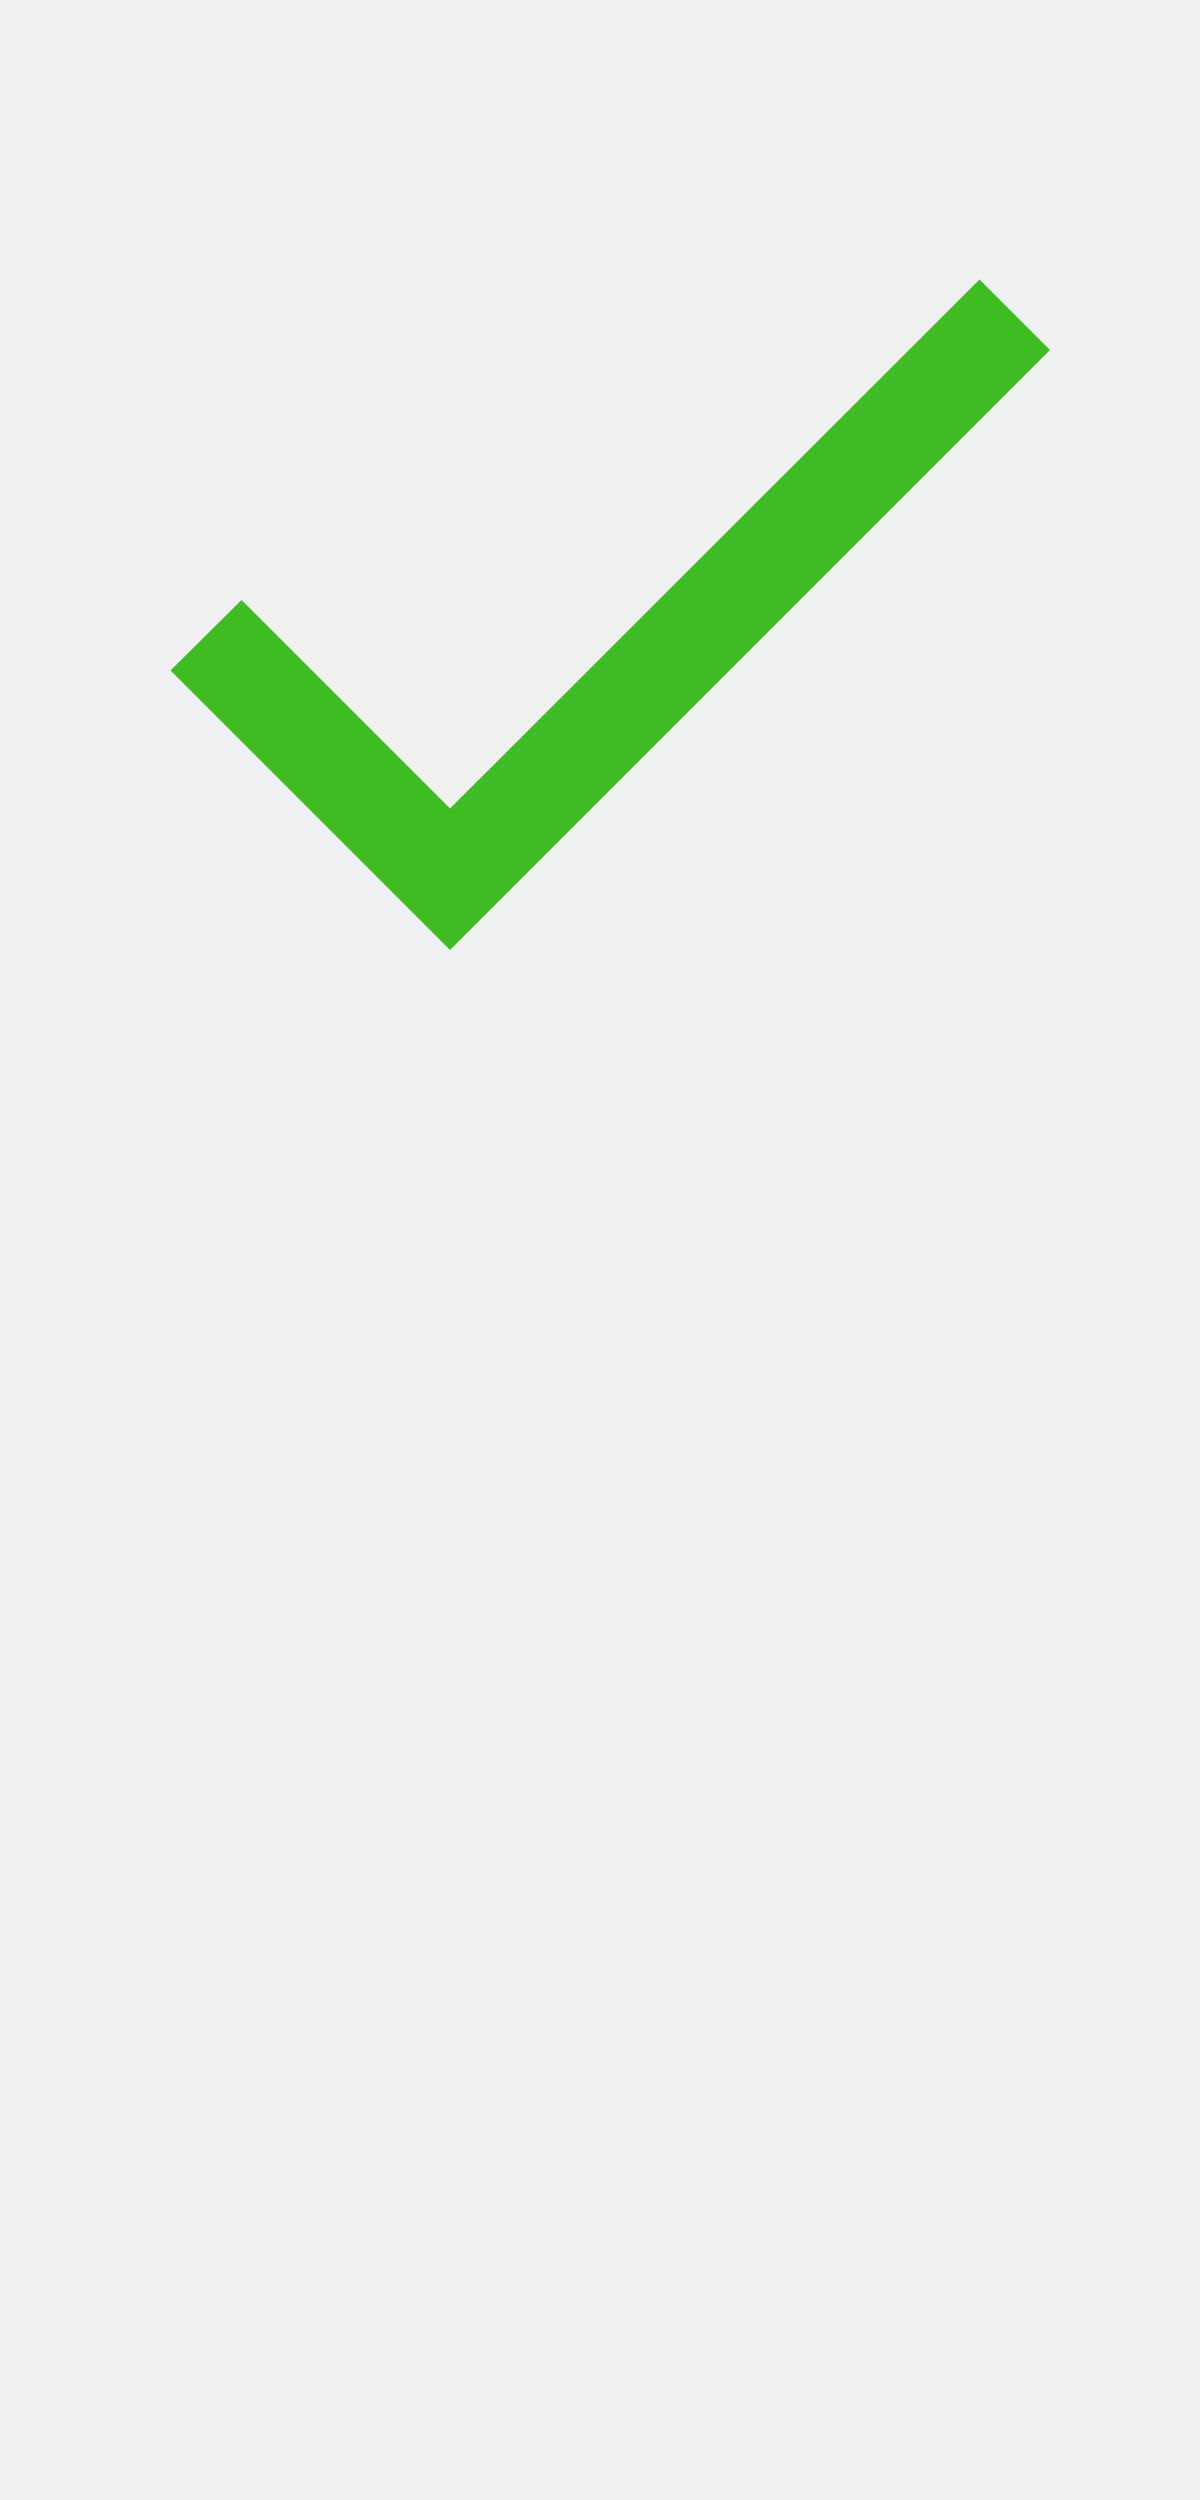
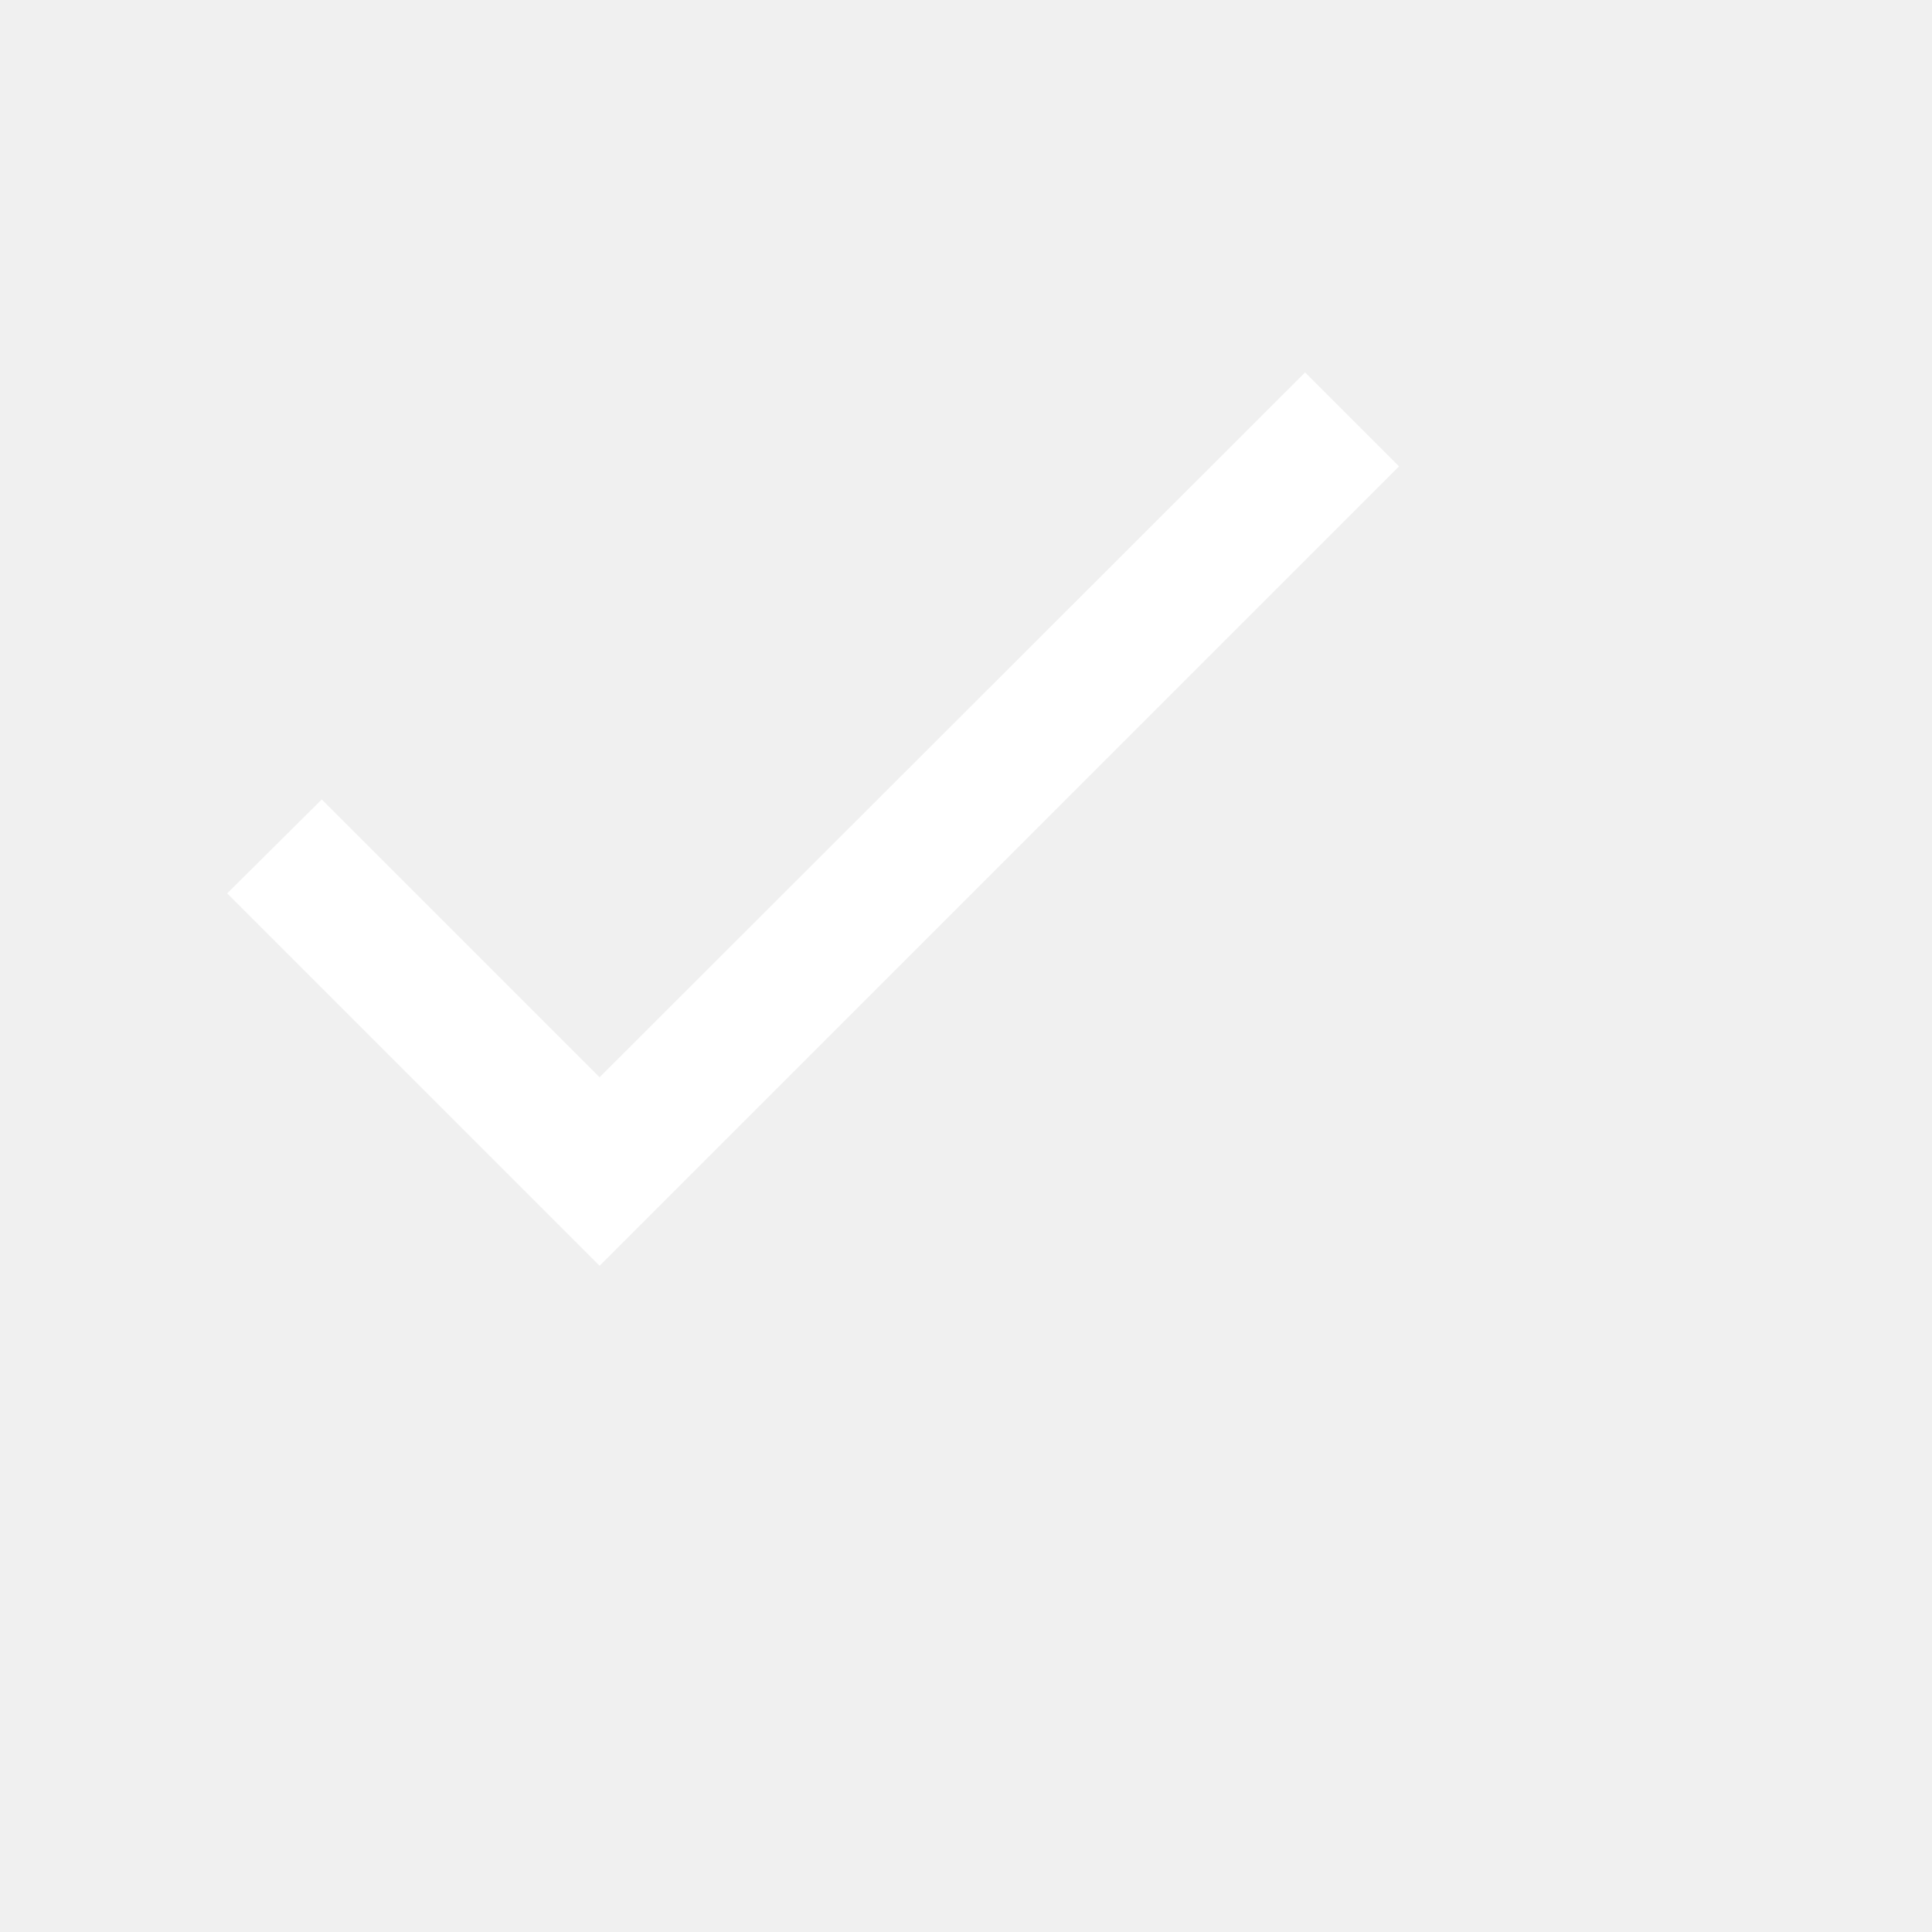
- <svg xmlns="http://www.w3.org/2000/svg" version="1.1" width="24" height="50" viewBox="0 0 24 50">
-   <svg id="icon-check-1" width="24" height="24" viewBox="0 0 24 24" x="0" y="0">
-     <polygon fill="#3fbb23" points="9 16.17 4.83 12 3.41 13.41 9 19 21 7 19.59 5.59" />
+ <svg xmlns="http://www.w3.org/2000/svg" version="1.1" width="20" height="20" viewBox="0 0 20 20">
+   <svg id="icon-check" width="20" height="20" viewBox="0 0 29 29" x="0" y="0">
+     <polygon fill="#fff" points="9 16.17 4.83 12 3.41 13.41 9 19 21 7 19.59 5.59" />
  </svg>
</svg>
